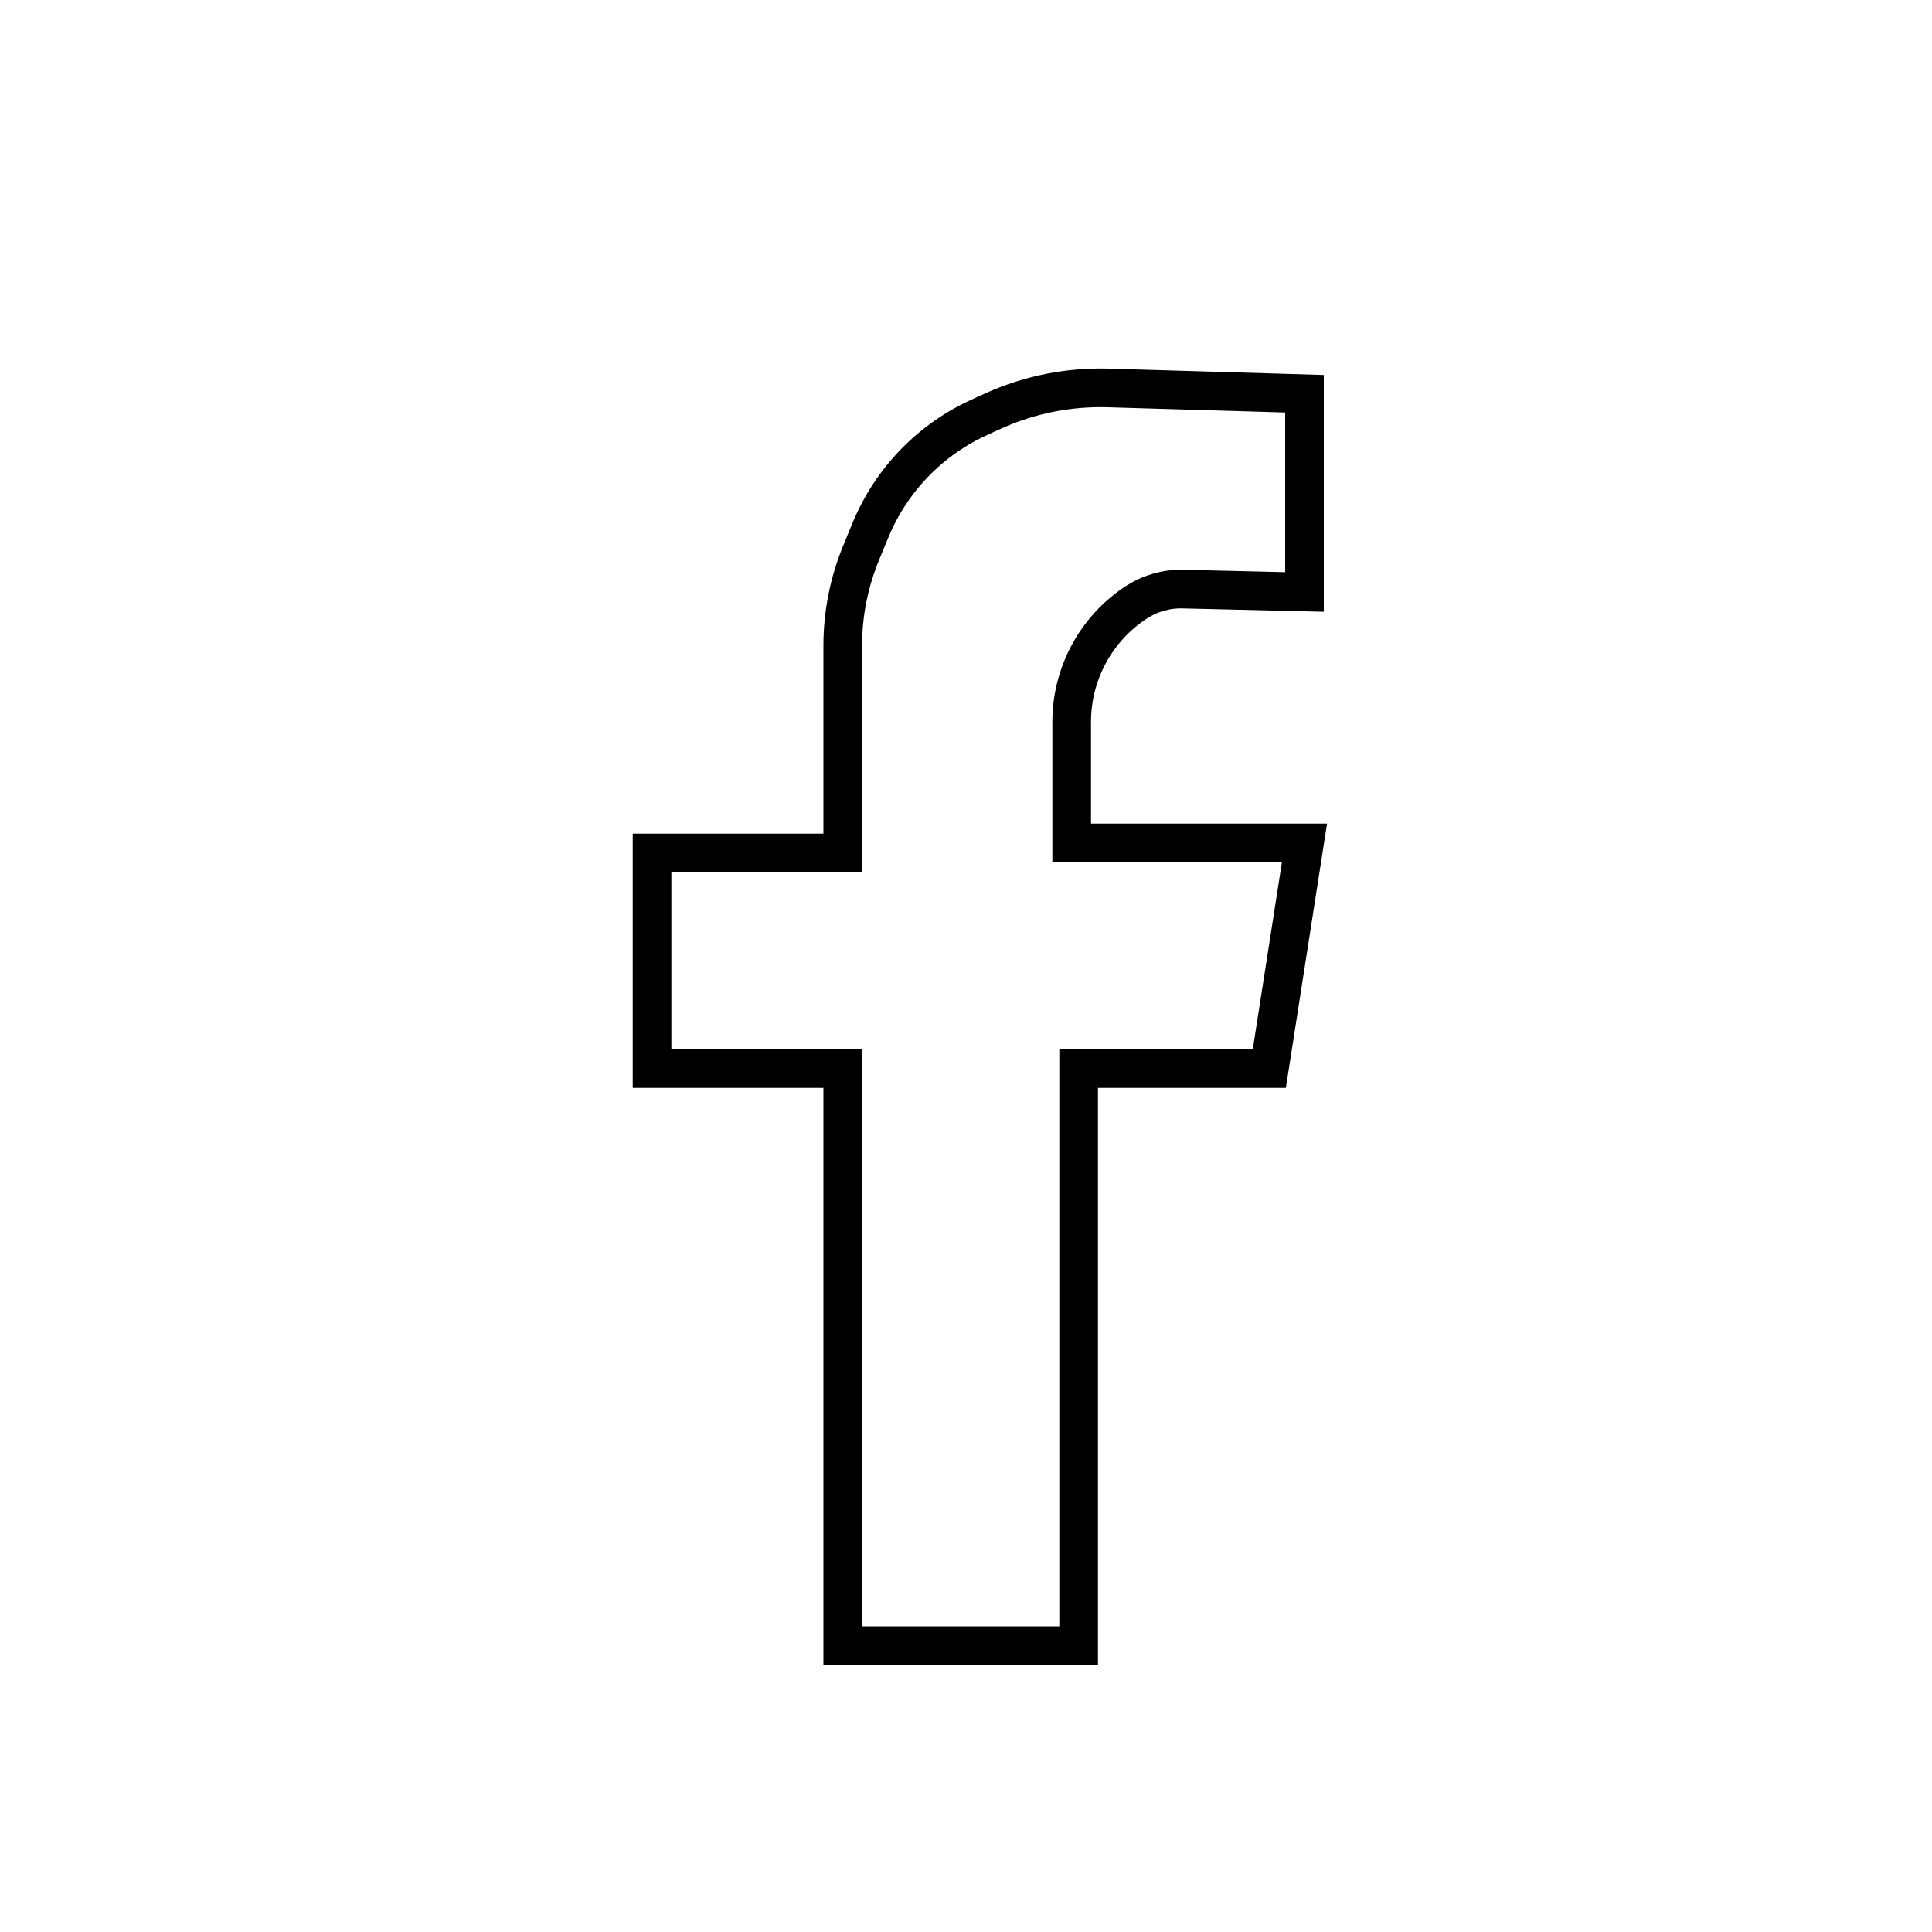
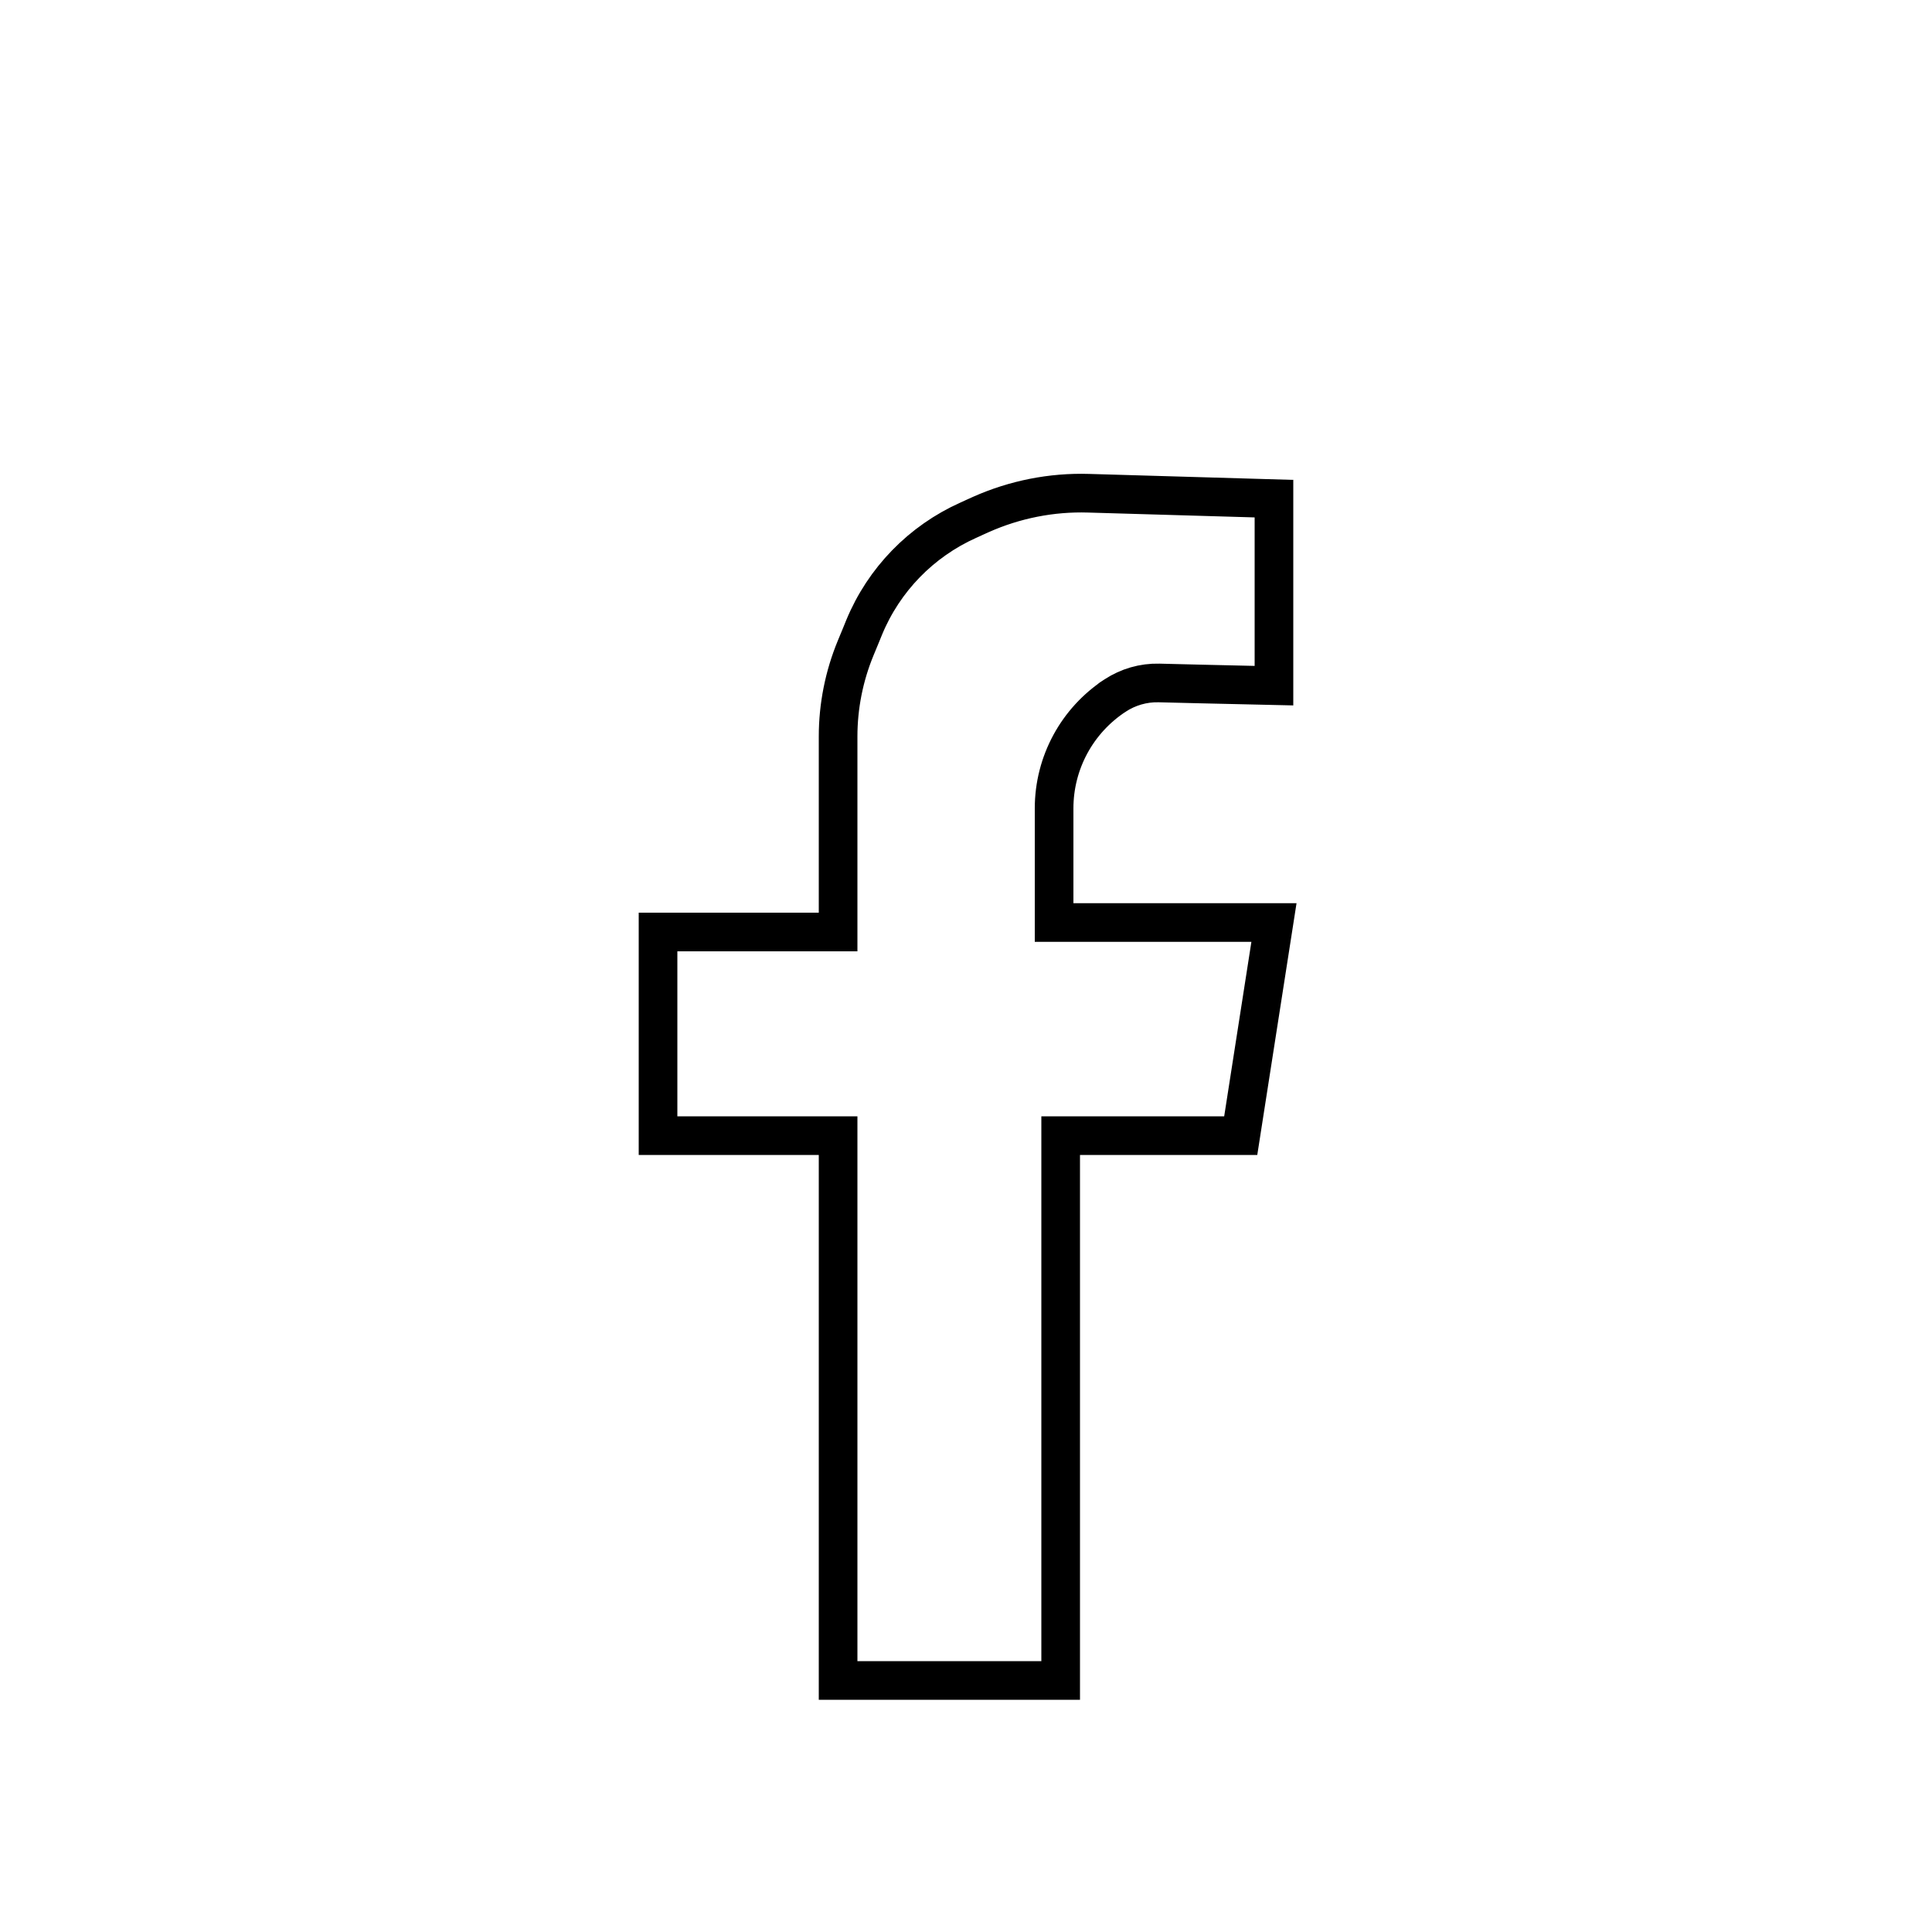
<svg xmlns="http://www.w3.org/2000/svg" xmlns:xlink="http://www.w3.org/1999/xlink" version="1.1" preserveAspectRatio="xMidYMid meet" viewBox="0 0 100 100" width="100" height="100">
  <defs>
-     <path d="M50.76 21.57C48.18 22.72 46.14 24.82 45.06 27.43C44.77 28.12 45.02 27.53 44.59 28.57C43.95 30.11 43.62 31.75 43.62 33.42C43.62 34.85 43.62 38.42 43.62 44.15L33.75 44.15L33.75 55.31L43.62 55.31L43.62 85.18L55.83 85.18L55.83 55.31L65.7 55.31L67.52 43.63L55.47 43.63C55.47 40.28 55.47 38.2 55.47 37.36C55.47 34.87 56.73 32.54 58.81 31.18C59.03 31.03 58.15 31.61 58.81 31.18C59.53 30.71 60.37 30.47 61.22 30.49C62.06 30.51 64.16 30.56 67.52 30.64L67.52 20.38C62.1 20.22 58.71 20.12 57.36 20.08C55.33 20.02 53.31 20.42 51.46 21.25C50.51 21.68 51.46 21.25 50.76 21.57Z" id="a4quUtVUVo" />
+     <path d="M50.11 26.93C47.68 28.02 45.75 30 44.73 32.47C44.46 33.12 44.7 32.56 44.29 33.54C43.69 34.99 43.38 36.55 43.38 38.12C43.38 39.47 43.38 42.84 43.38 48.24L34.06 48.24L34.06 58.78L43.38 58.78L43.38 86.98L54.9 86.98L54.9 58.78L64.22 58.78L65.94 47.75L54.56 47.75C54.56 44.6 54.56 42.63 54.56 41.84C54.56 39.48 55.75 37.29 57.72 36C57.93 35.87 57.09 36.41 57.72 36C58.39 35.56 59.18 35.33 59.99 35.35C60.78 35.37 62.76 35.42 65.94 35.49L65.94 25.81C60.82 25.66 57.62 25.57 56.35 25.53C54.43 25.47 52.52 25.85 50.77 26.63C49.88 27.03 50.78 26.63 50.11 26.93Z" id="gz3rrWAMt" />
  </defs>
  <g>
    <g>
      <g>
        <g>
-           <use xlink:href="#a4quUtVUVo" opacity="1" fill-opacity="0" stroke="#000000" stroke-width="2" stroke-opacity="1" />
+           <use xlink:href="#gz3rrWAMt" opacity="1" fill-opacity="0" stroke="#000000" stroke-width="2" stroke-opacity="1" />
        </g>
      </g>
    </g>
  </g>
</svg>
